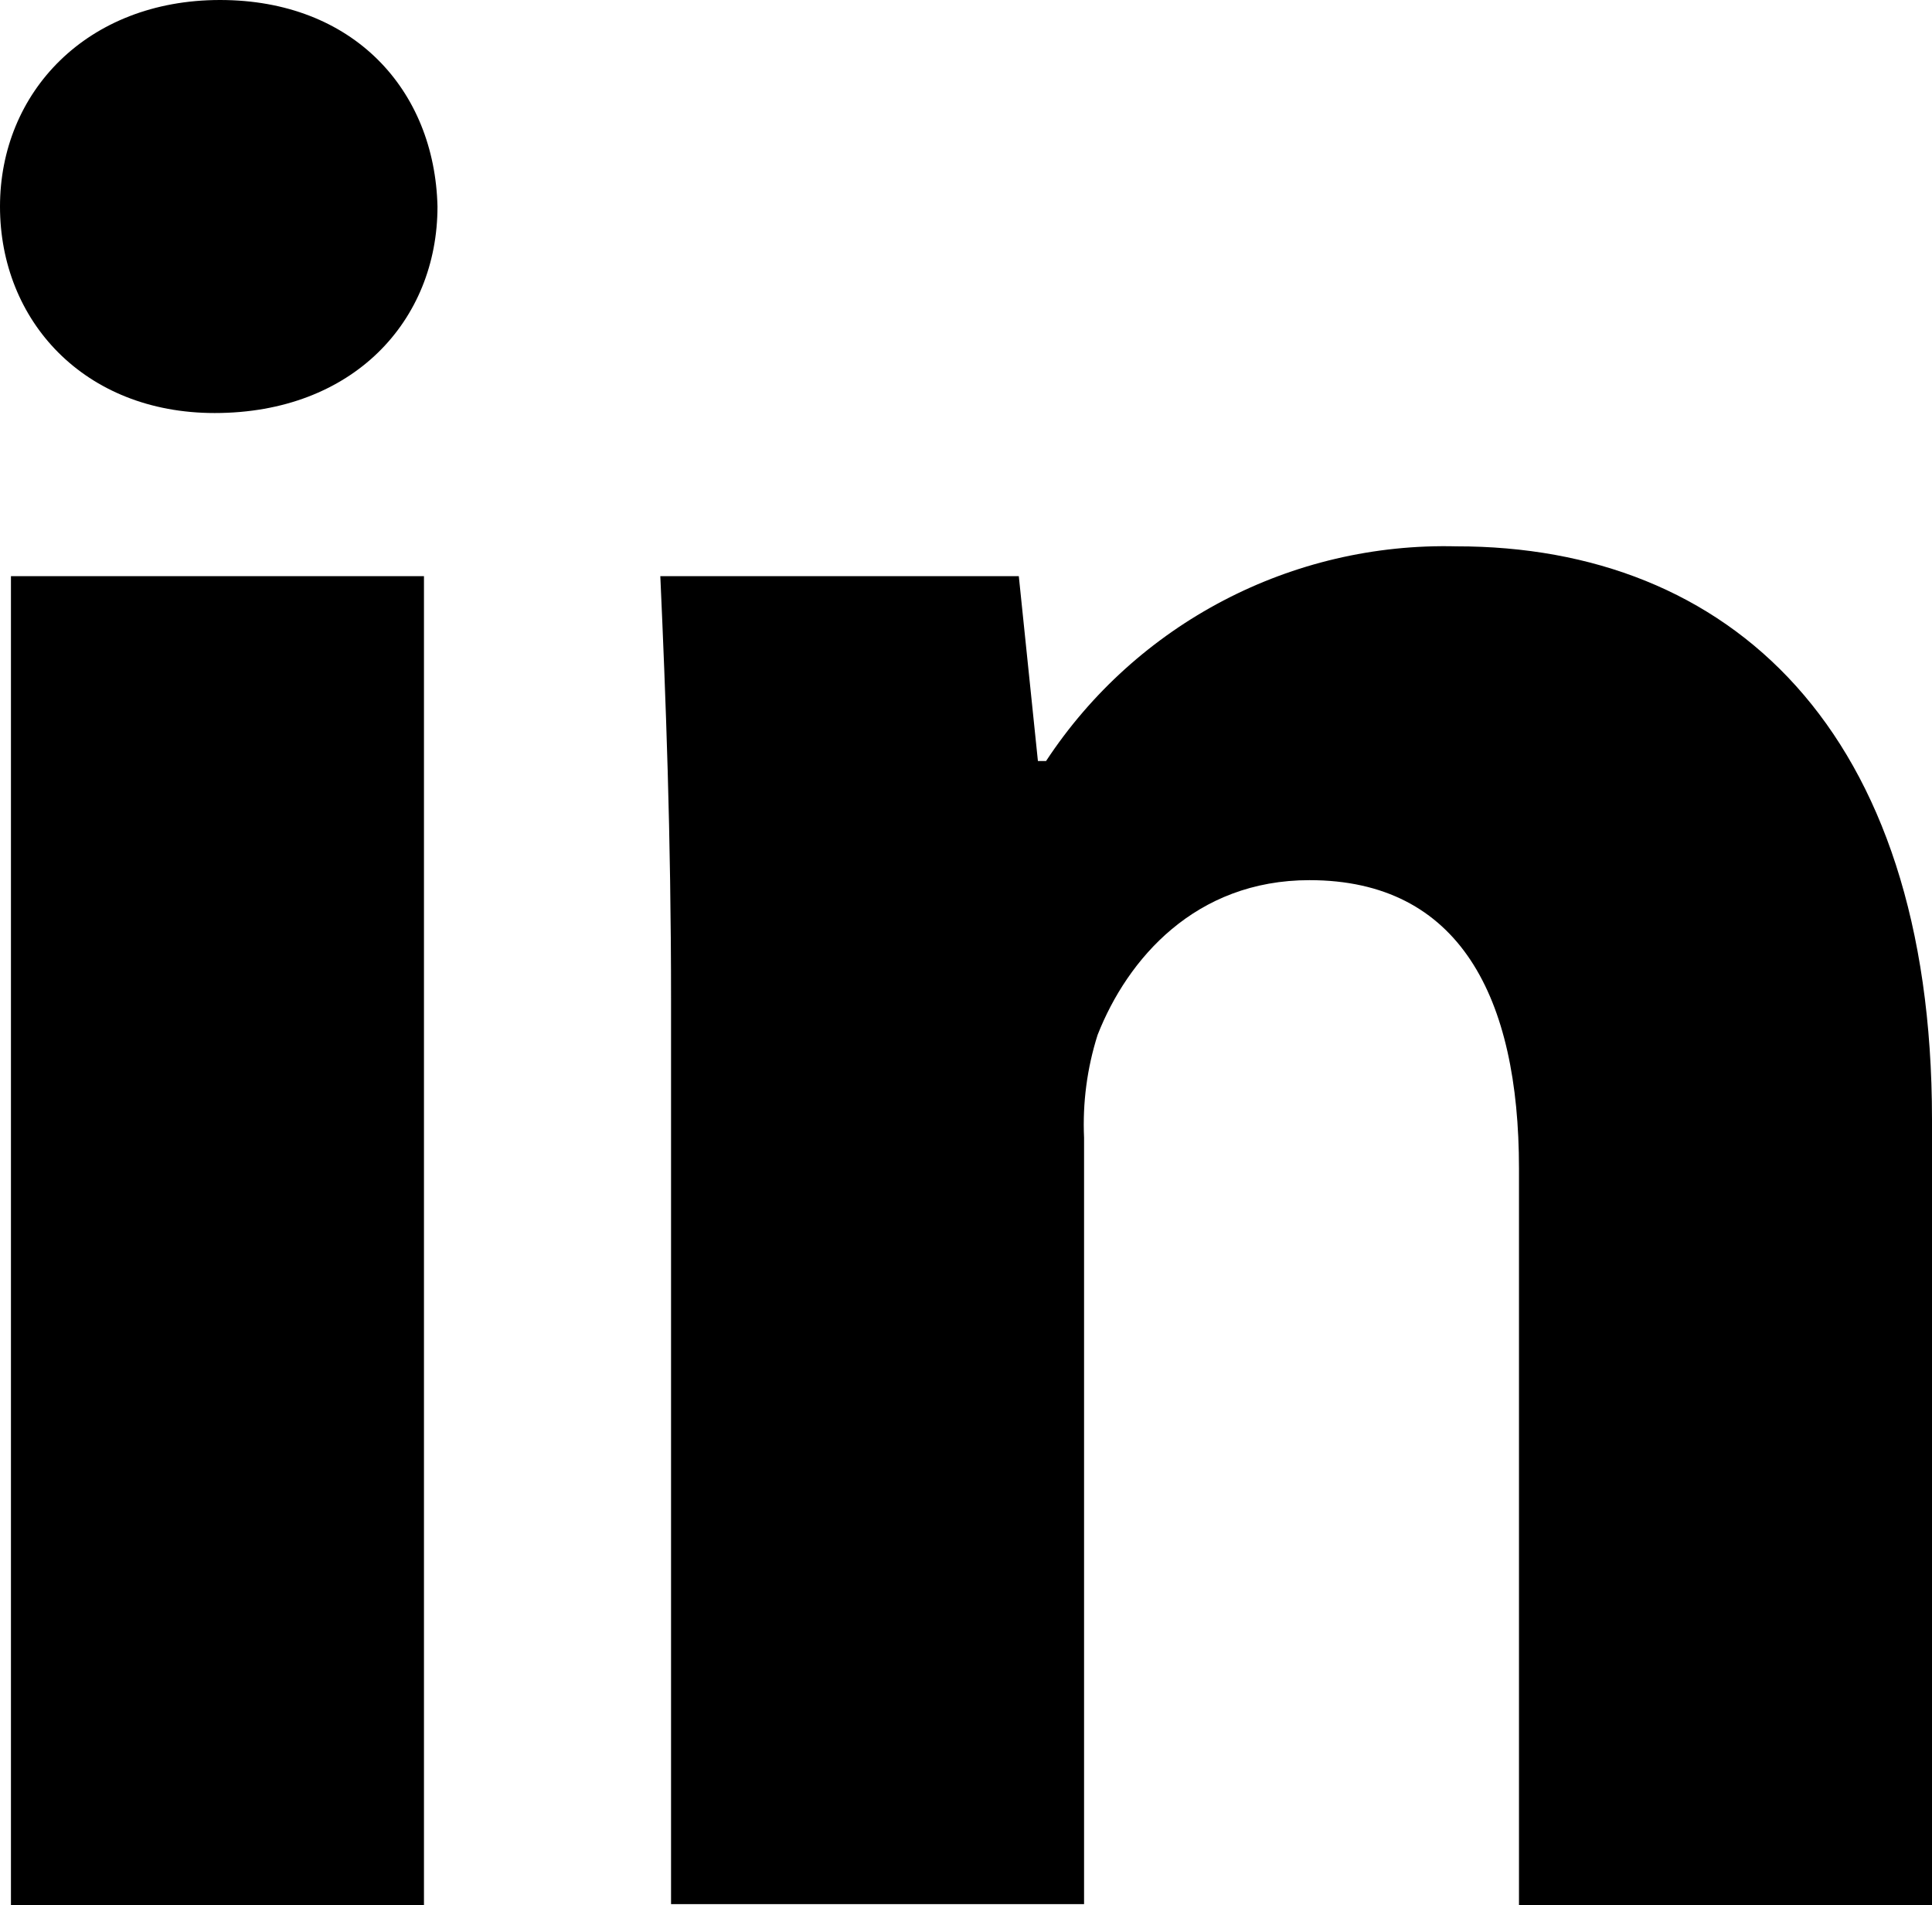
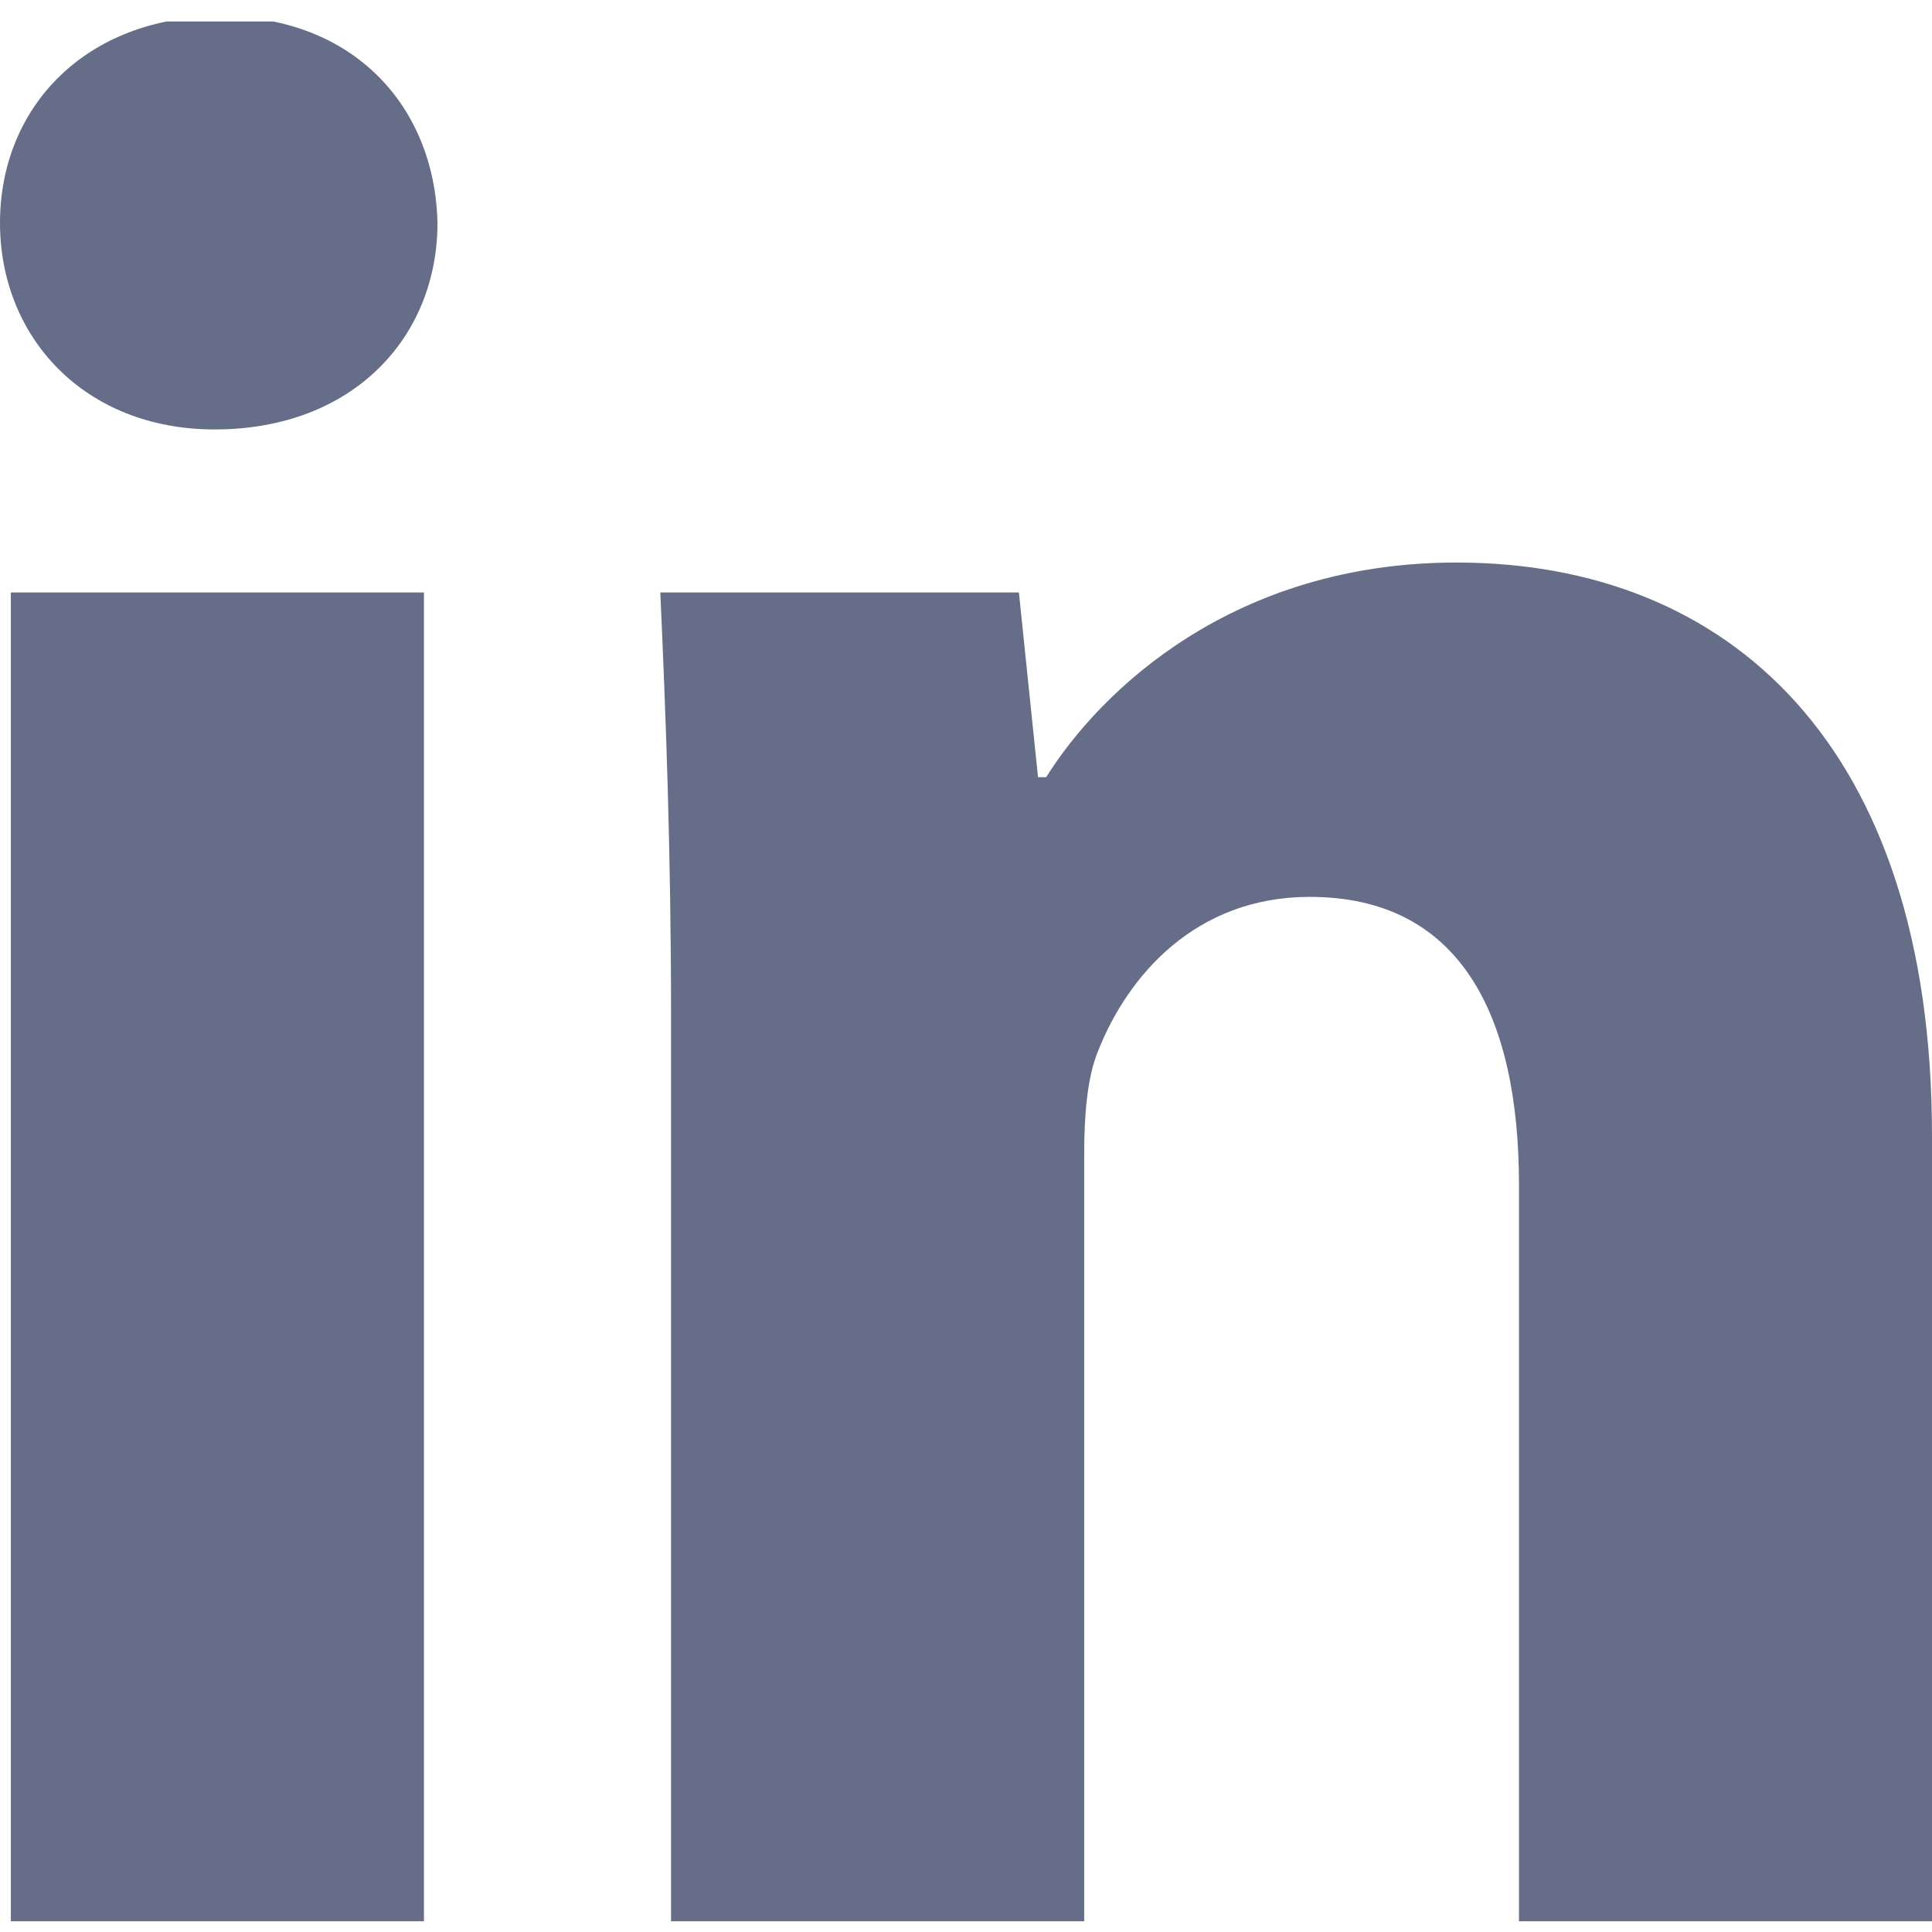
- <svg xmlns="http://www.w3.org/2000/svg" viewBox="0 0 90 88.74">
-   <g id="Слой_2" data-name="Слой 2">
-     <g id="All_glyphs" data-name="All glyphs">
-       <path d="M20.38,9.62c0,5.32-3.93,9.62-10.38,9.62-6.08,0-10-4.3-10-9.62S4.05,0,10.25,0,20.25,4.18,20.38,9.62ZM.51,88.74V26.84H19.75v61.9Z" />
-       <path d="M31.26,46.58c0-7.72-.25-14.17-.5-19.74h16.7l.89,8.61h.38a22.22,22.22,0,0,1,19.12-10C80.51,25.44,90,33.93,90,52.15V88.74H70.76V54.43C70.76,46.46,68,41,61,41c-5.32,0-8.48,3.67-9.87,7.21A13.78,13.78,0,0,0,50.5,53v35.7H31.26Z" />
-     </g>
+ <svg xmlns="http://www.w3.org/2000/svg" viewBox="0 0 180 178" width="14" height="14">
+   <defs>
+     <clipPath clipPathUnits="userSpaceOnUse" id="linkedin-cp1">
+       <path d="M0 1L180 1L180 178L0 178Z" />
+     </clipPath>
+   </defs>
+   <style>
+ 		.social-icon__shp0 { fill: #666d89 } 
+ 	</style>
+   <g clip-path="url(#linkedin-cp1)">
+     <path class="social-icon__shp0" d="M1.01 54.2L39.5 54.2L39.5 178L1.01 178L1.01 54.2ZM40.76 19.77C40.76 30.4 32.91 39.01 20 39.01C7.85 39.01 0 30.4 0 19.77C0 8.88 8.1 0.52 20.5 0.52C32.91 0.52 40.51 8.88 40.76 19.77ZM62.52 93.69C62.52 78.25 62.02 65.34 61.52 54.2L94.93 54.2L96.71 71.41L97.47 71.41C102.53 63.31 114.93 51.41 135.7 51.41C161.01 51.41 180 68.38 180 104.83L180 178L141.52 178L141.52 109.39C141.52 93.44 135.95 82.56 122.02 82.56C111.39 82.56 105.06 89.9 102.28 96.98C101.26 99.51 101.01 103.06 101.01 106.61L101.01 178L62.52 178L62.52 93.69Z" />
  </g>
</svg>
